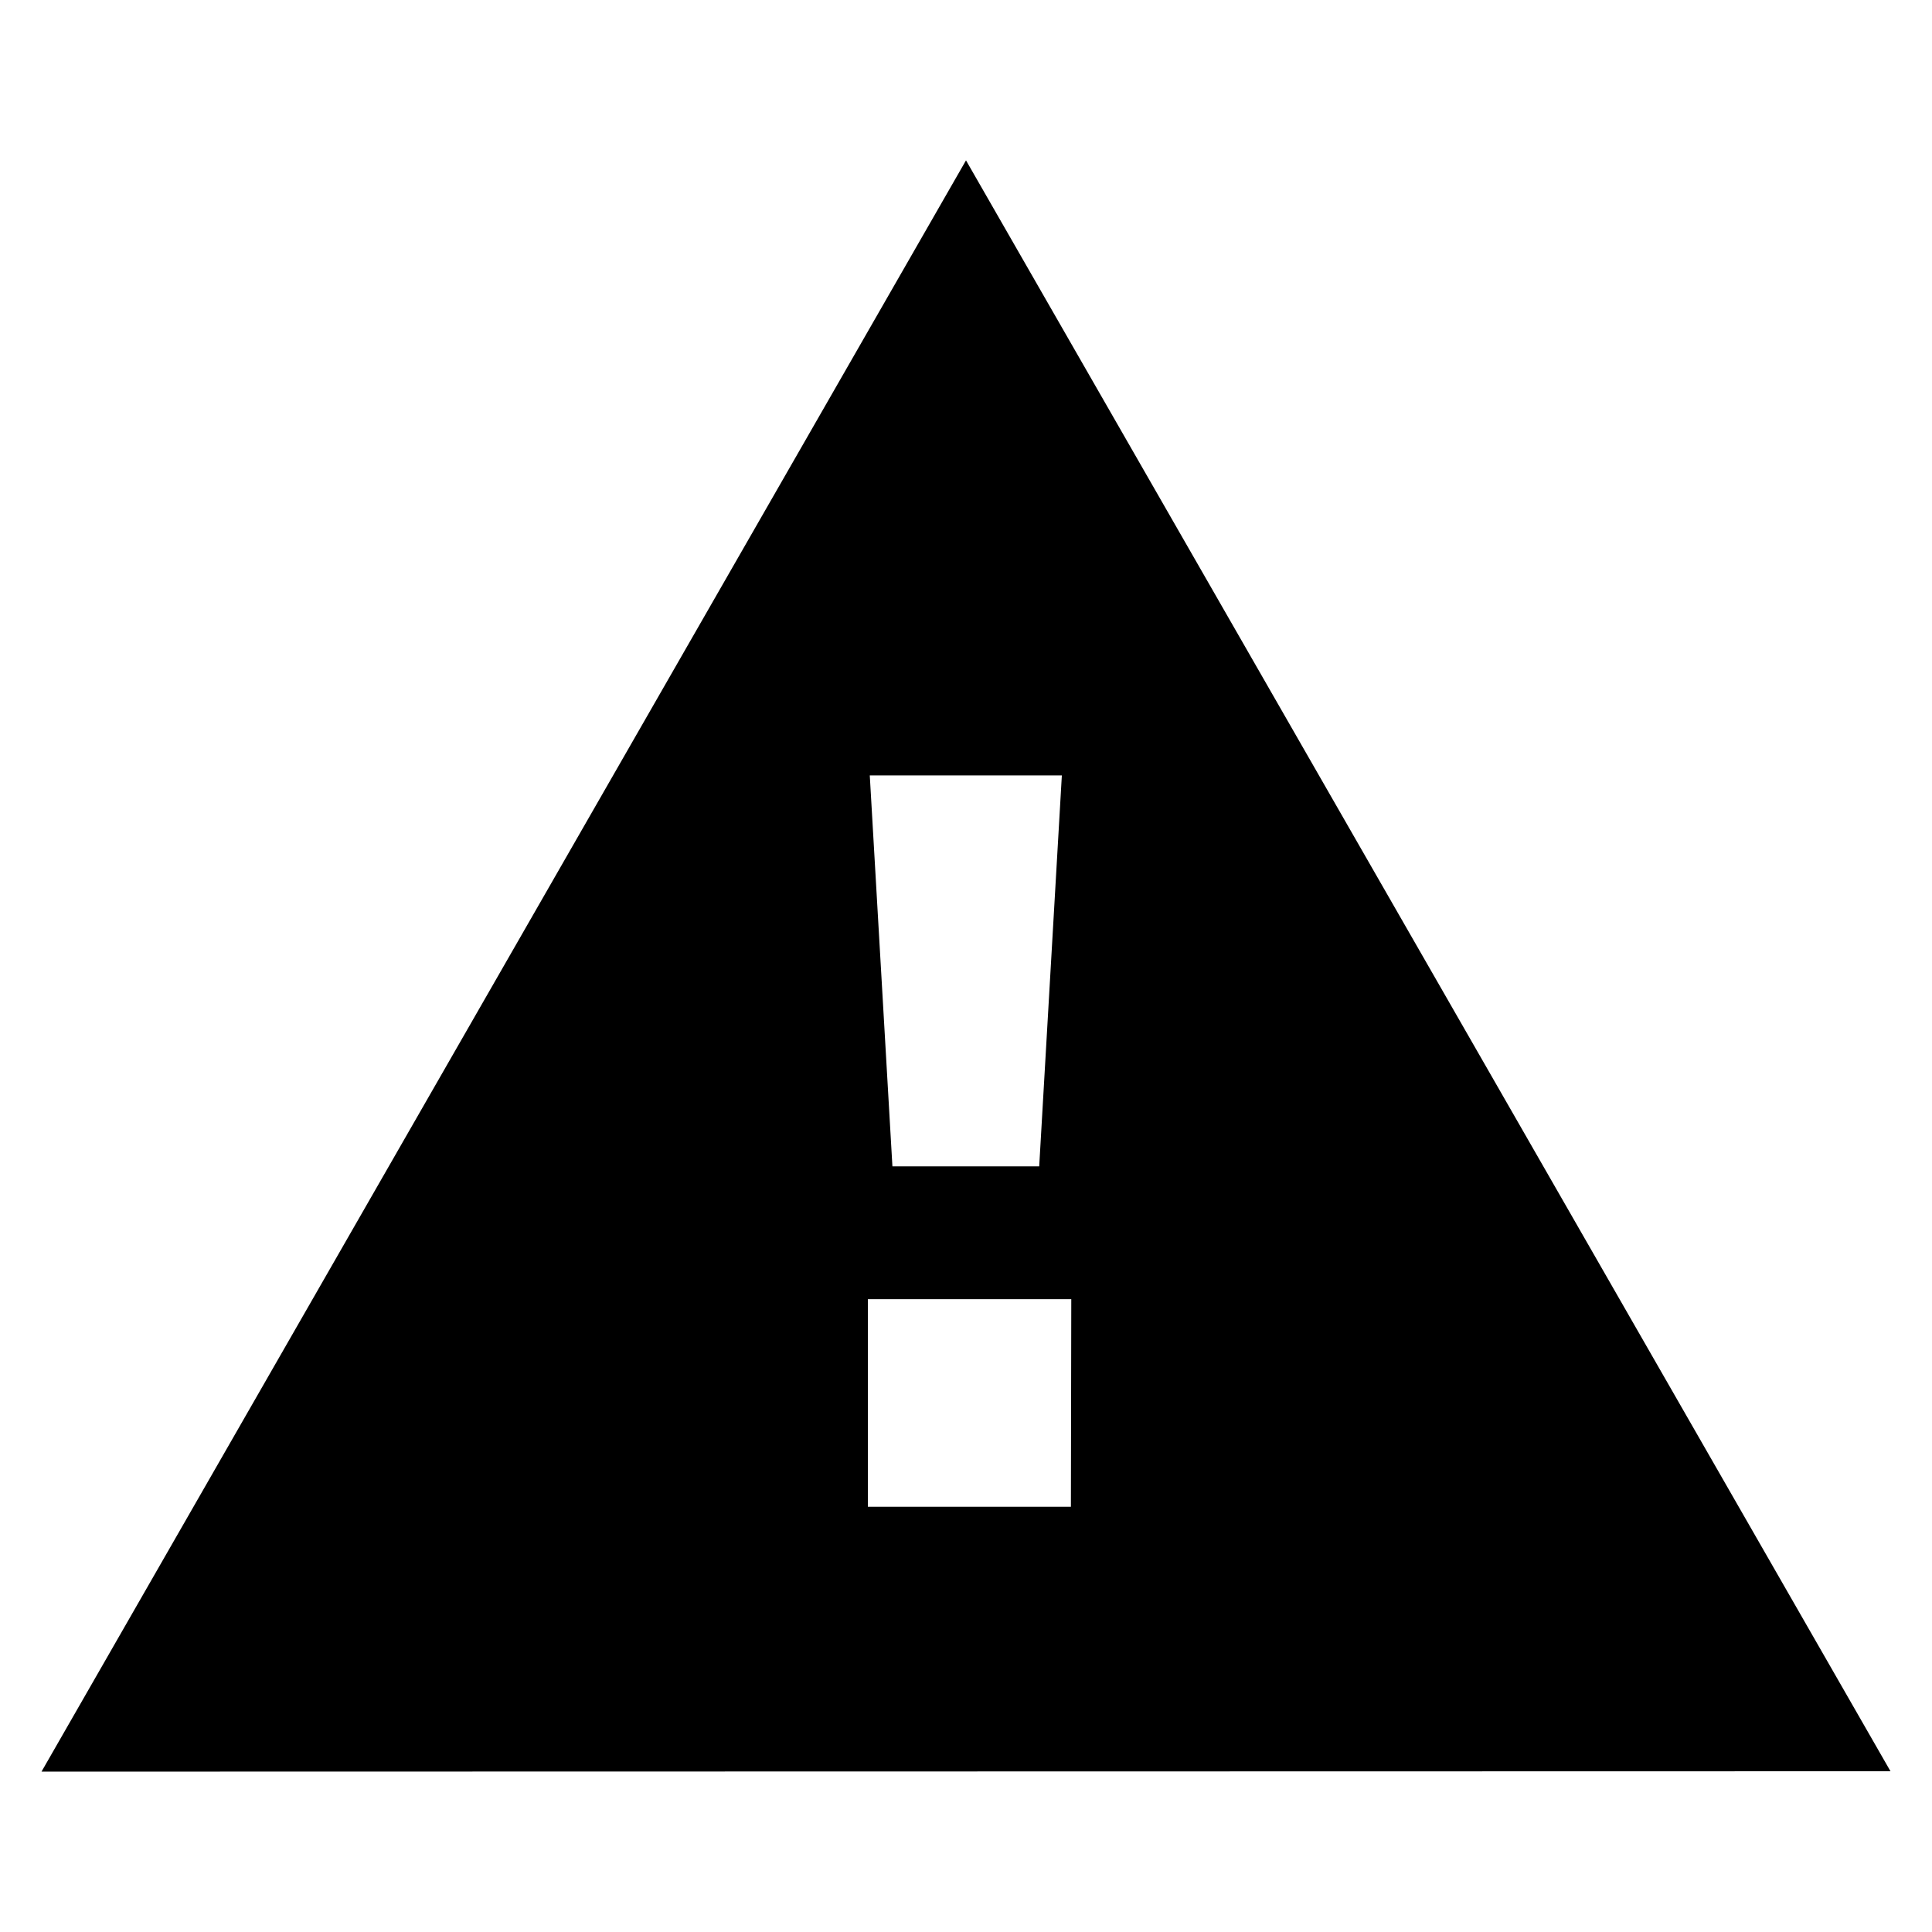
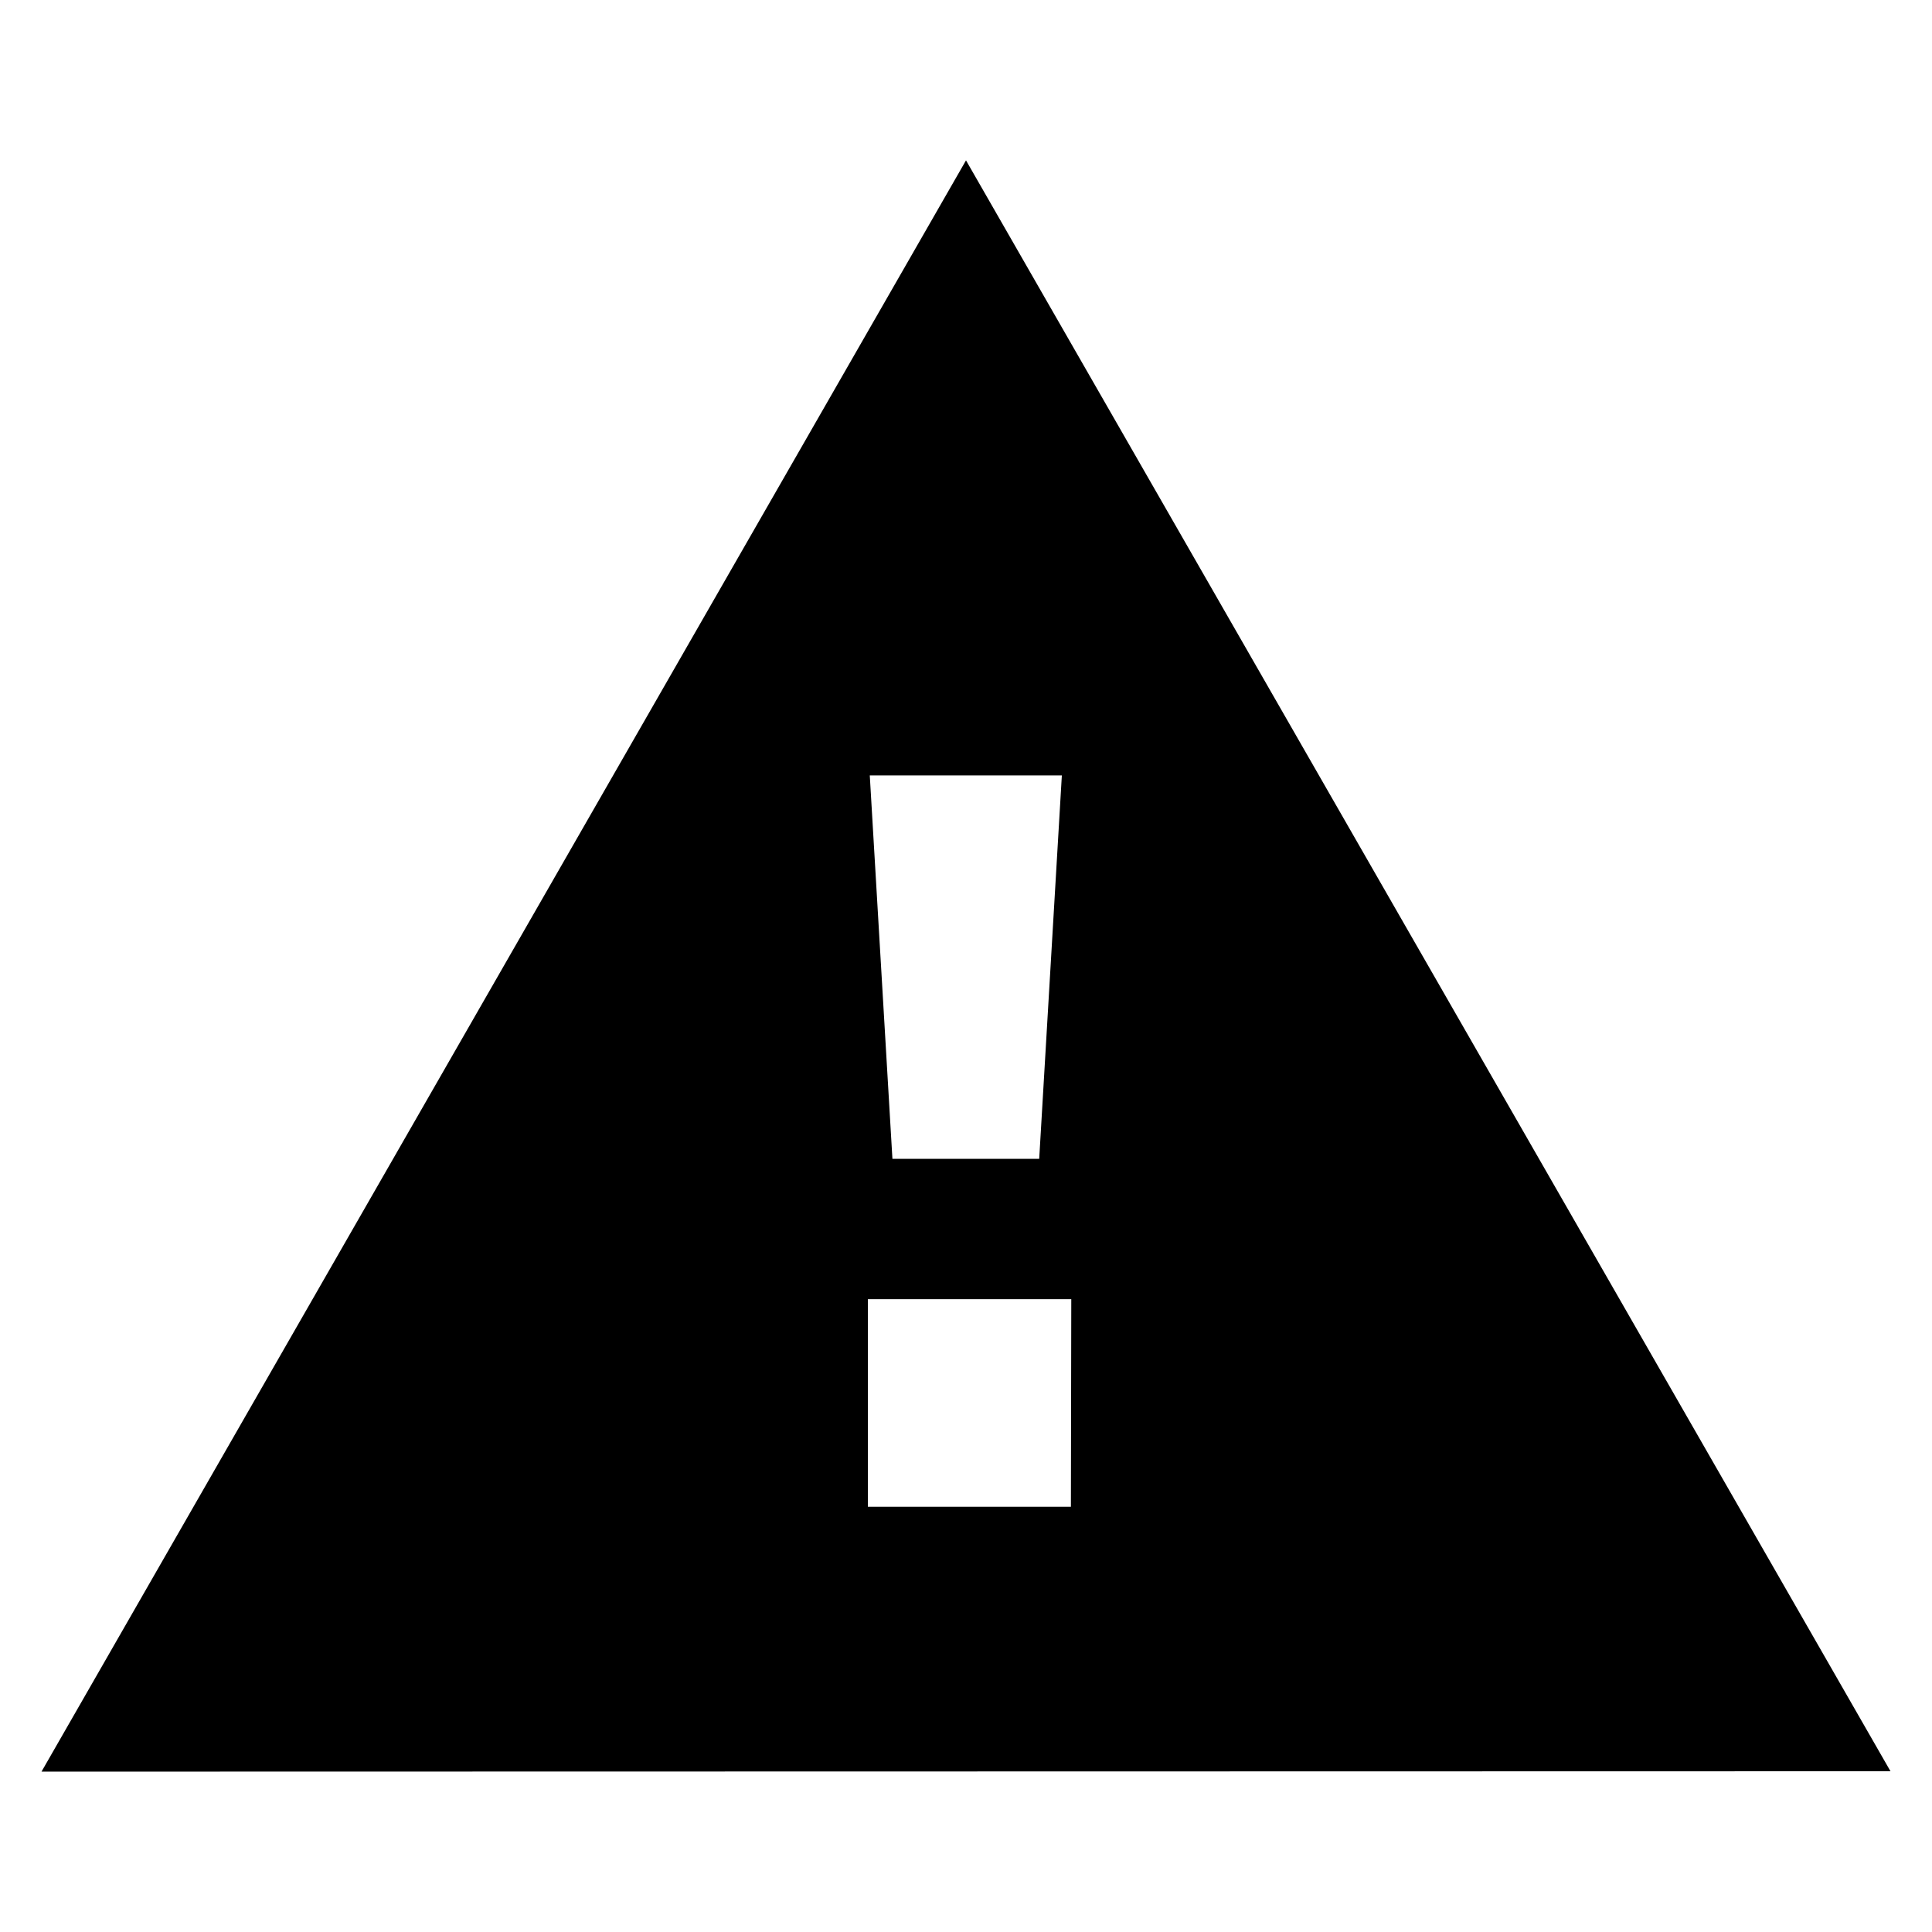
<svg xmlns="http://www.w3.org/2000/svg" version="1.1" id="Capa_1" x="0px" y="0px" viewBox="0 0 512 512" style="enable-background:new 0 0 512 512;" xml:space="preserve">
  <g>
    <g>
-       <path d="M11,469.5l490-0.1L256,42.5L11,469.5z M283.8,399.3H230v-55h53.9L283.8,399.3L283.8,399.3z M230.5,205.5h50.9l-6,103.6    h-38.9L230.5,205.5z" />
+       <path d="M11,469.5l490-0.1L256,42.5L11,469.5z M283.8,399.3H230v-55h53.9L283.8,399.3L283.8,399.3z M230.5,205.5h50.9l-6,101.6    h-38.9L230.5,205.5z" />
    </g>
  </g>
</svg>
